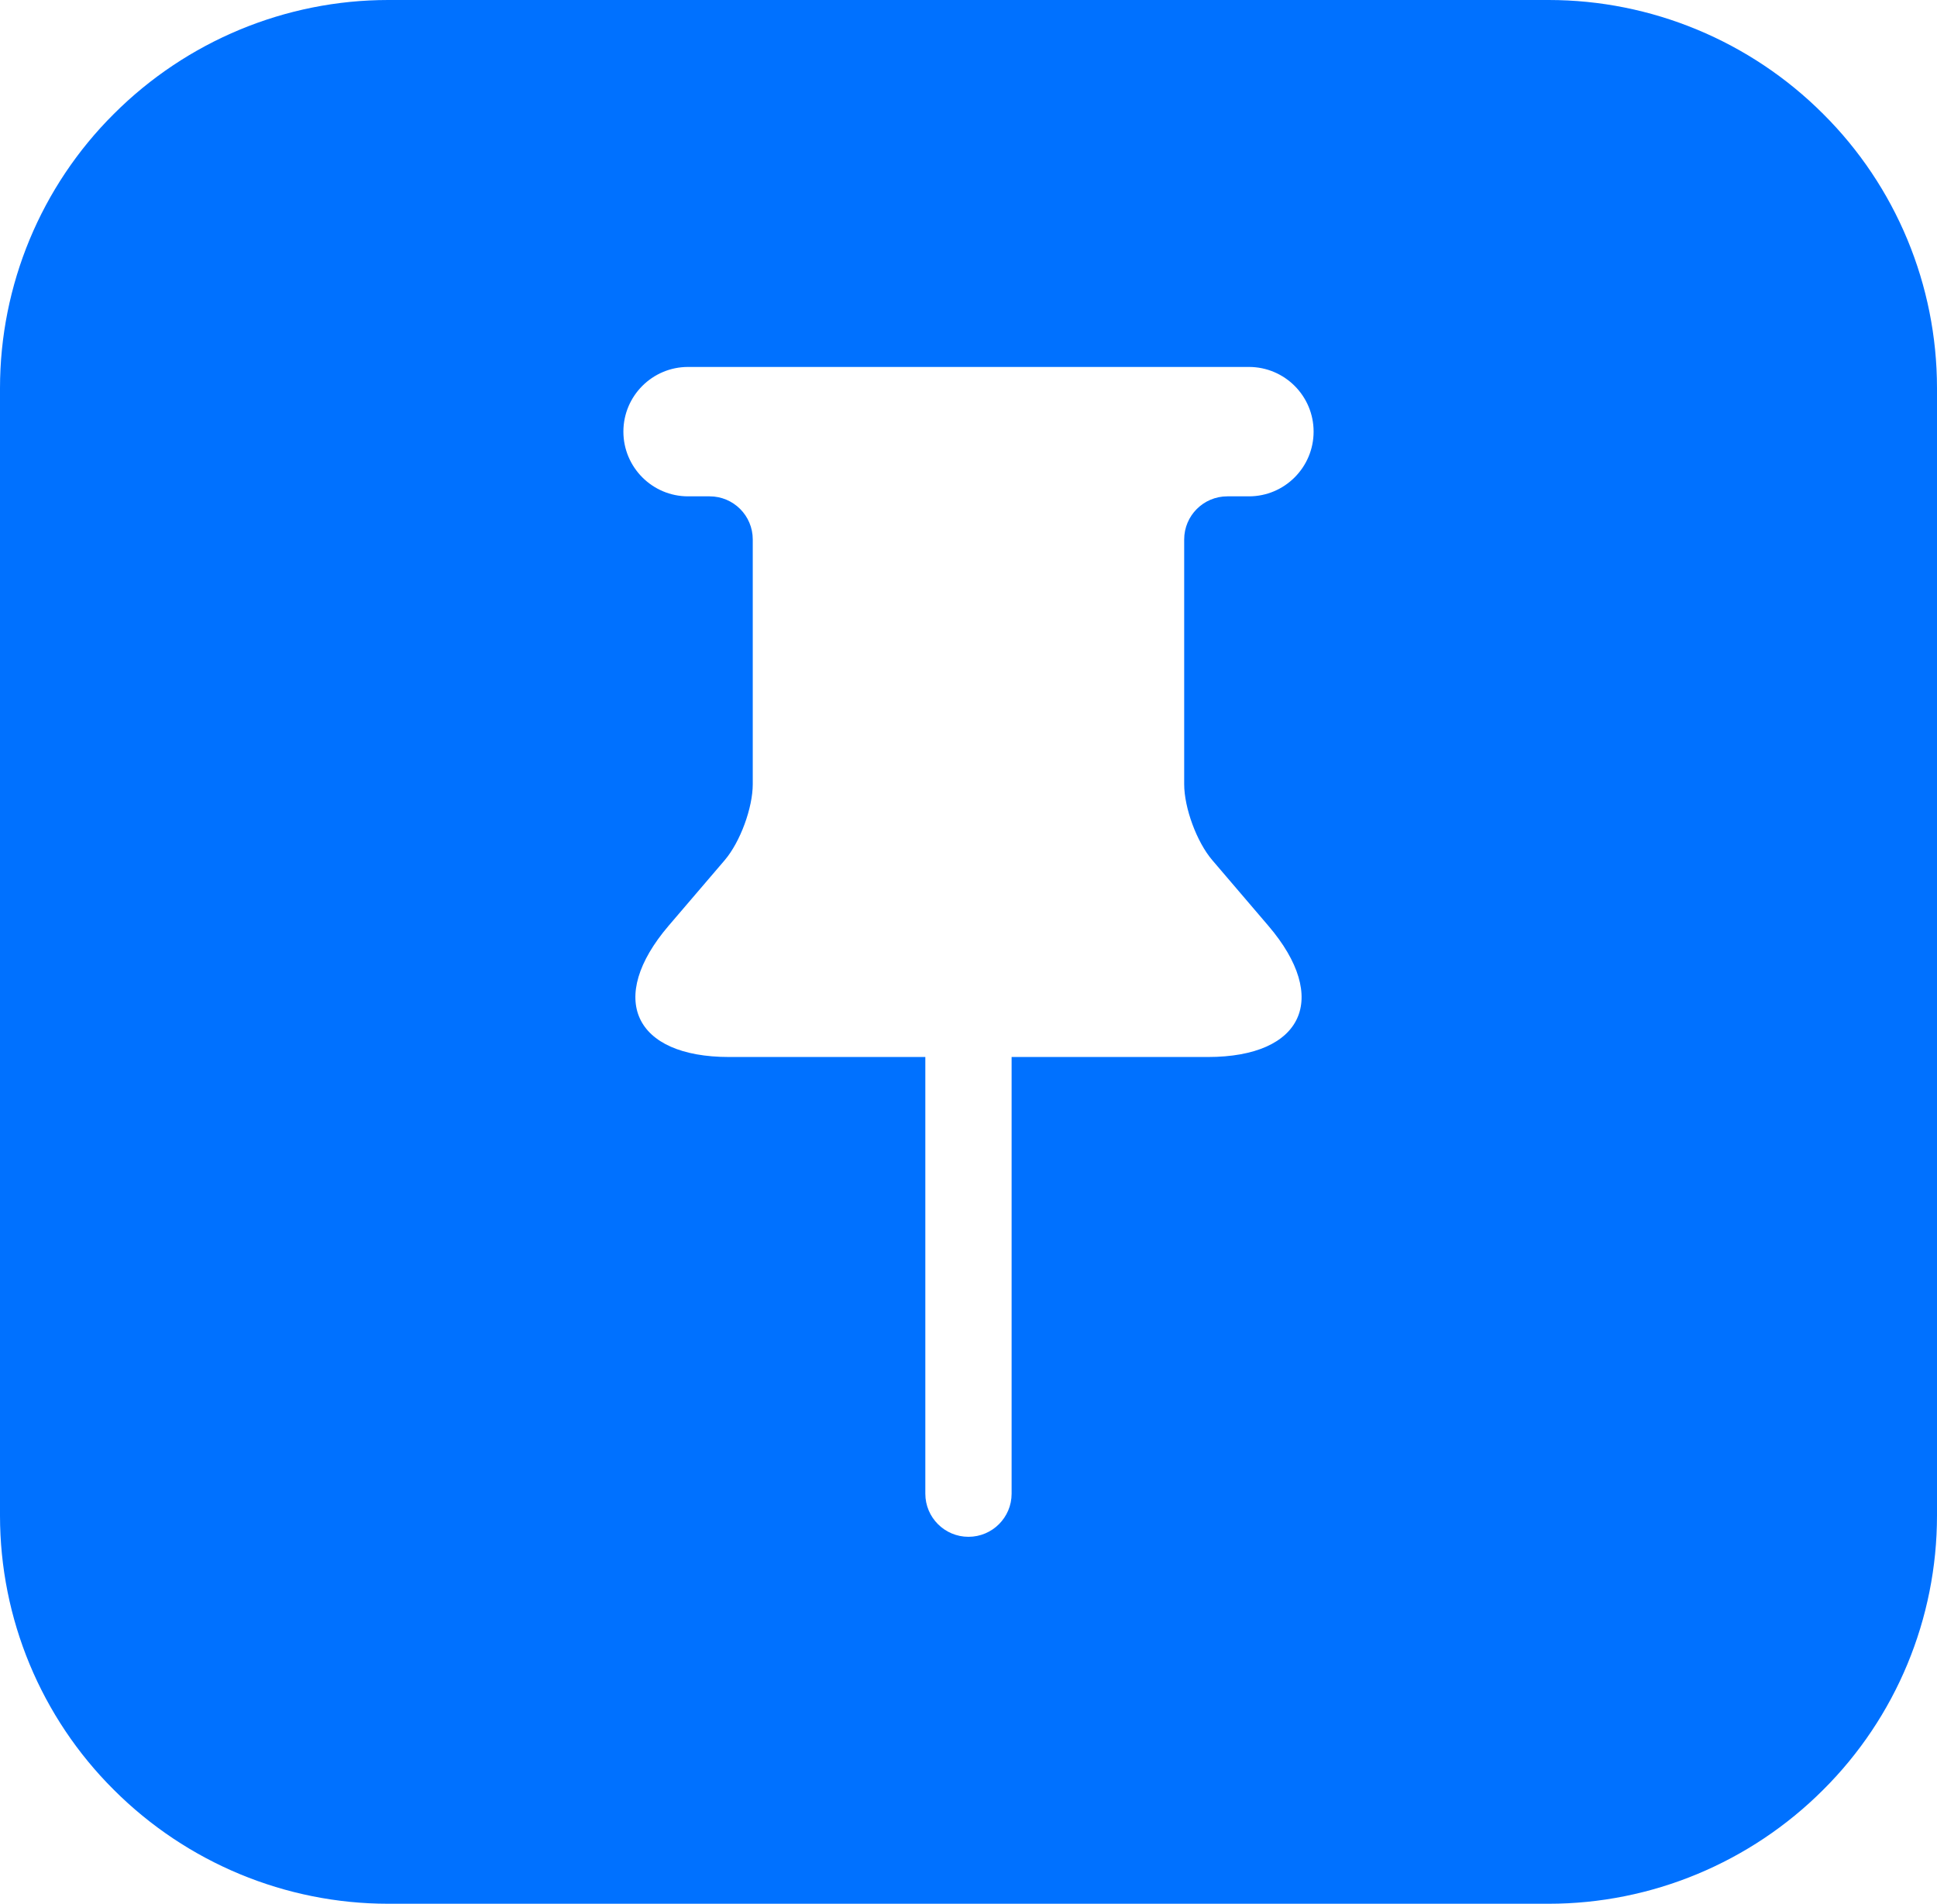
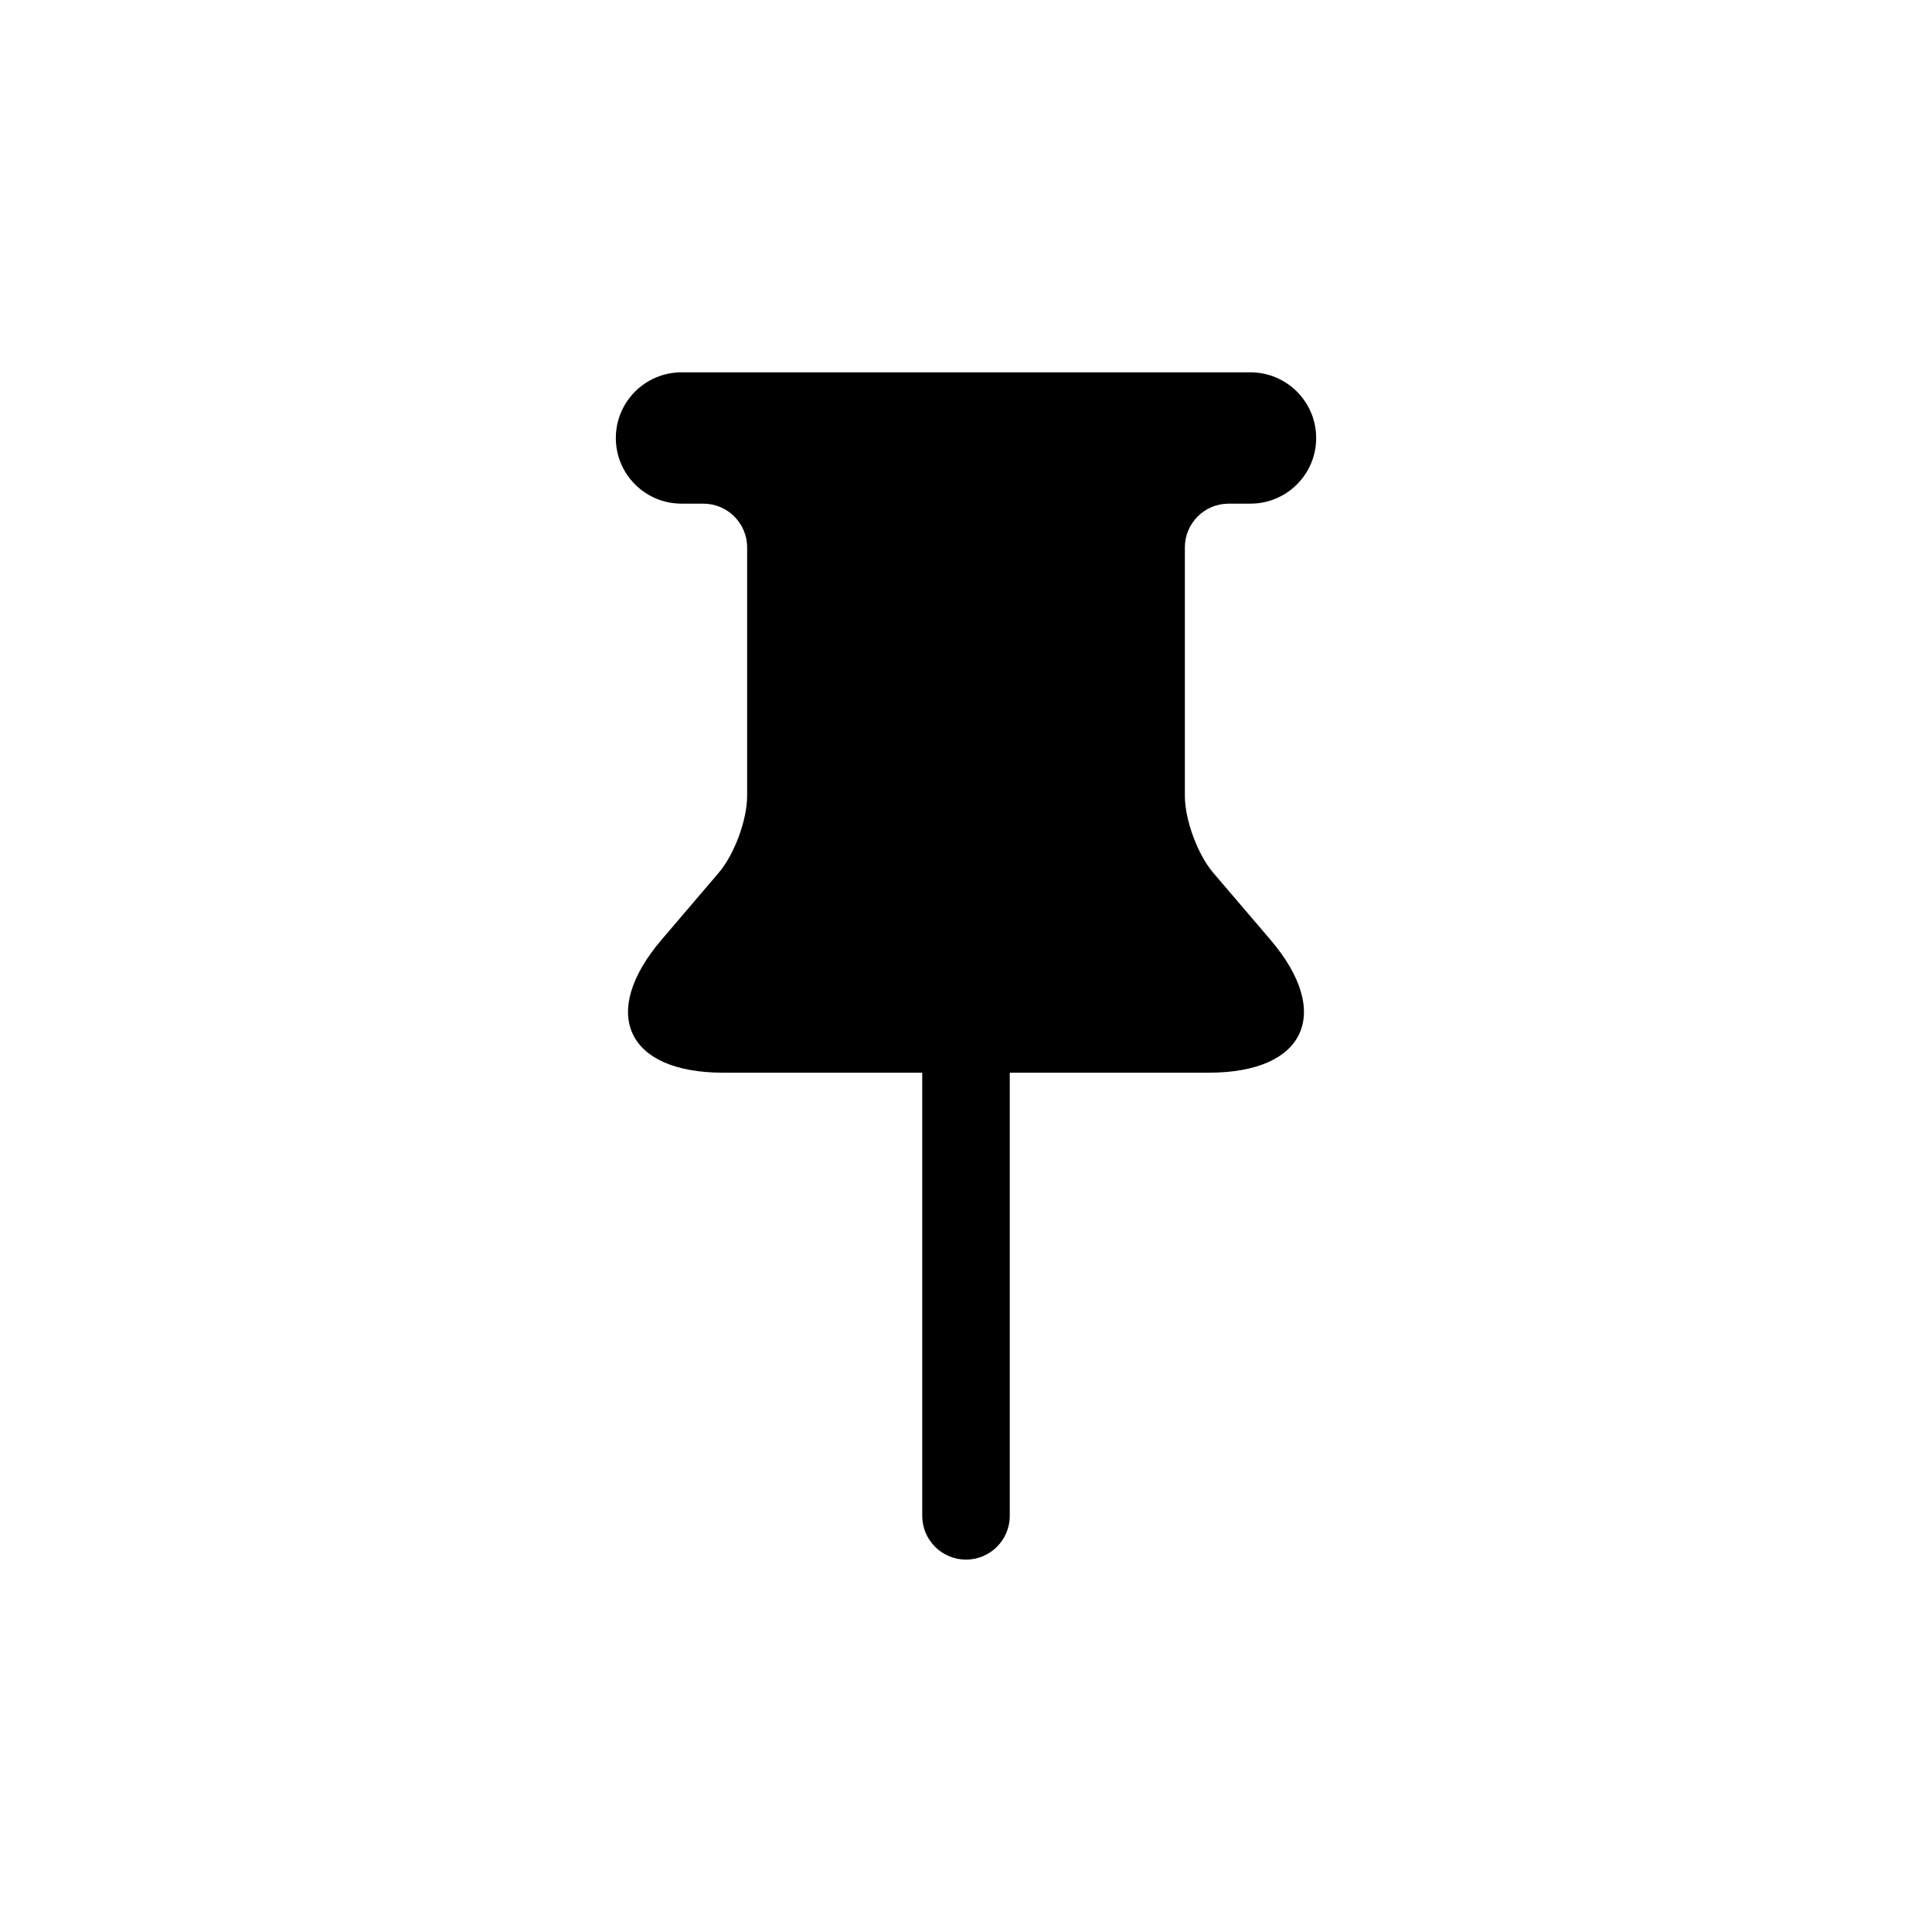
- <svg xmlns="http://www.w3.org/2000/svg" style="isolation:isolate" viewBox="357.89 536.93 32.551 32" width="32.551pt" height="32pt">
-   <path d=" M 364.414 536.93 L 383.916 536.93 C 385.641 536.93 387.302 537.619 388.527 538.844 C 389.752 540.062 390.441 541.722 390.441 543.455 L 390.441 562.405 C 390.441 564.138 389.752 565.798 388.527 567.016 C 387.302 568.241 385.641 568.93 383.916 568.93 L 364.414 568.93 C 362.689 568.93 361.029 568.241 359.804 567.016 C 358.579 565.798 357.89 564.138 357.89 562.405 L 357.89 543.455 C 357.89 541.722 358.579 540.062 359.804 538.844 C 361.029 537.619 362.689 536.93 364.414 536.93 Z  M 374.89 554.697 L 374.89 562.037 C 374.89 562.438 374.565 562.762 374.165 562.762 L 374.165 562.762 C 373.765 562.762 373.44 562.438 373.44 562.037 L 373.44 554.697 L 370.142 554.697 C 368.541 554.697 368.086 553.709 369.125 552.492 L 370.07 551.387 C 370.329 551.082 370.54 550.51 370.54 550.11 L 370.54 545.998 C 370.54 545.597 370.216 545.273 369.815 545.273 L 369.453 545.273 C 368.853 545.273 368.366 544.785 368.366 544.185 L 368.366 544.185 C 368.366 543.585 368.853 543.098 369.453 543.098 L 378.878 543.098 C 379.478 543.098 379.965 543.585 379.965 544.185 L 379.965 544.185 C 379.965 544.785 379.478 545.273 378.878 545.273 L 378.515 545.273 C 378.115 545.273 377.79 545.597 377.79 545.998 L 377.79 550.11 C 377.79 550.51 378.001 551.082 378.261 551.387 L 379.205 552.492 C 380.245 553.709 379.789 554.697 378.189 554.697 L 374.89 554.697 Z " fill-rule="evenodd" fill="rgb(0,113,255)" />
+ <svg xmlns="http://www.w3.org/2000/svg" style="isolation:isolate" viewBox="358.441 521.772 32 32" width="32pt" height="32pt">
+   <g>
+     <path d=" M 358.441 521.772 L 390.441 521.772 L 390.441 553.772 L 358.441 553.772 L 358.441 521.772 Z " fill="none" />
+     <path d=" M 375.166 539.539 L 375.166 546.879 C 375.166 547.279 374.841 547.604 374.441 547.604 L 374.441 547.604 C 374.041 547.604 373.716 547.279 373.716 546.879 L 373.716 539.539 L 370.417 539.539 C 368.817 539.539 368.361 538.551 369.401 537.334 L 370.345 536.228 C 370.605 535.924 370.816 535.352 370.816 534.952 L 370.816 530.839 C 370.816 530.439 370.491 530.114 370.091 530.114 L 369.729 530.114 C 369.128 530.114 368.641 529.627 368.641 529.027 L 368.641 529.027 C 368.641 528.427 369.128 527.939 369.729 527.939 L 379.153 527.939 C 379.753 527.939 380.241 528.427 380.241 529.027 L 380.241 529.027 C 380.241 529.627 379.753 530.114 379.153 530.114 L 378.791 530.114 C 378.39 530.114 378.066 530.439 378.066 530.839 L 378.066 534.952 C 378.066 535.352 378.277 535.924 378.536 536.228 L 379.481 537.334 C 380.52 538.551 380.065 539.539 378.464 539.539 L 375.166 539.539 Z " fill="rgb(0,0,0)" />
+   </g>
</svg>
